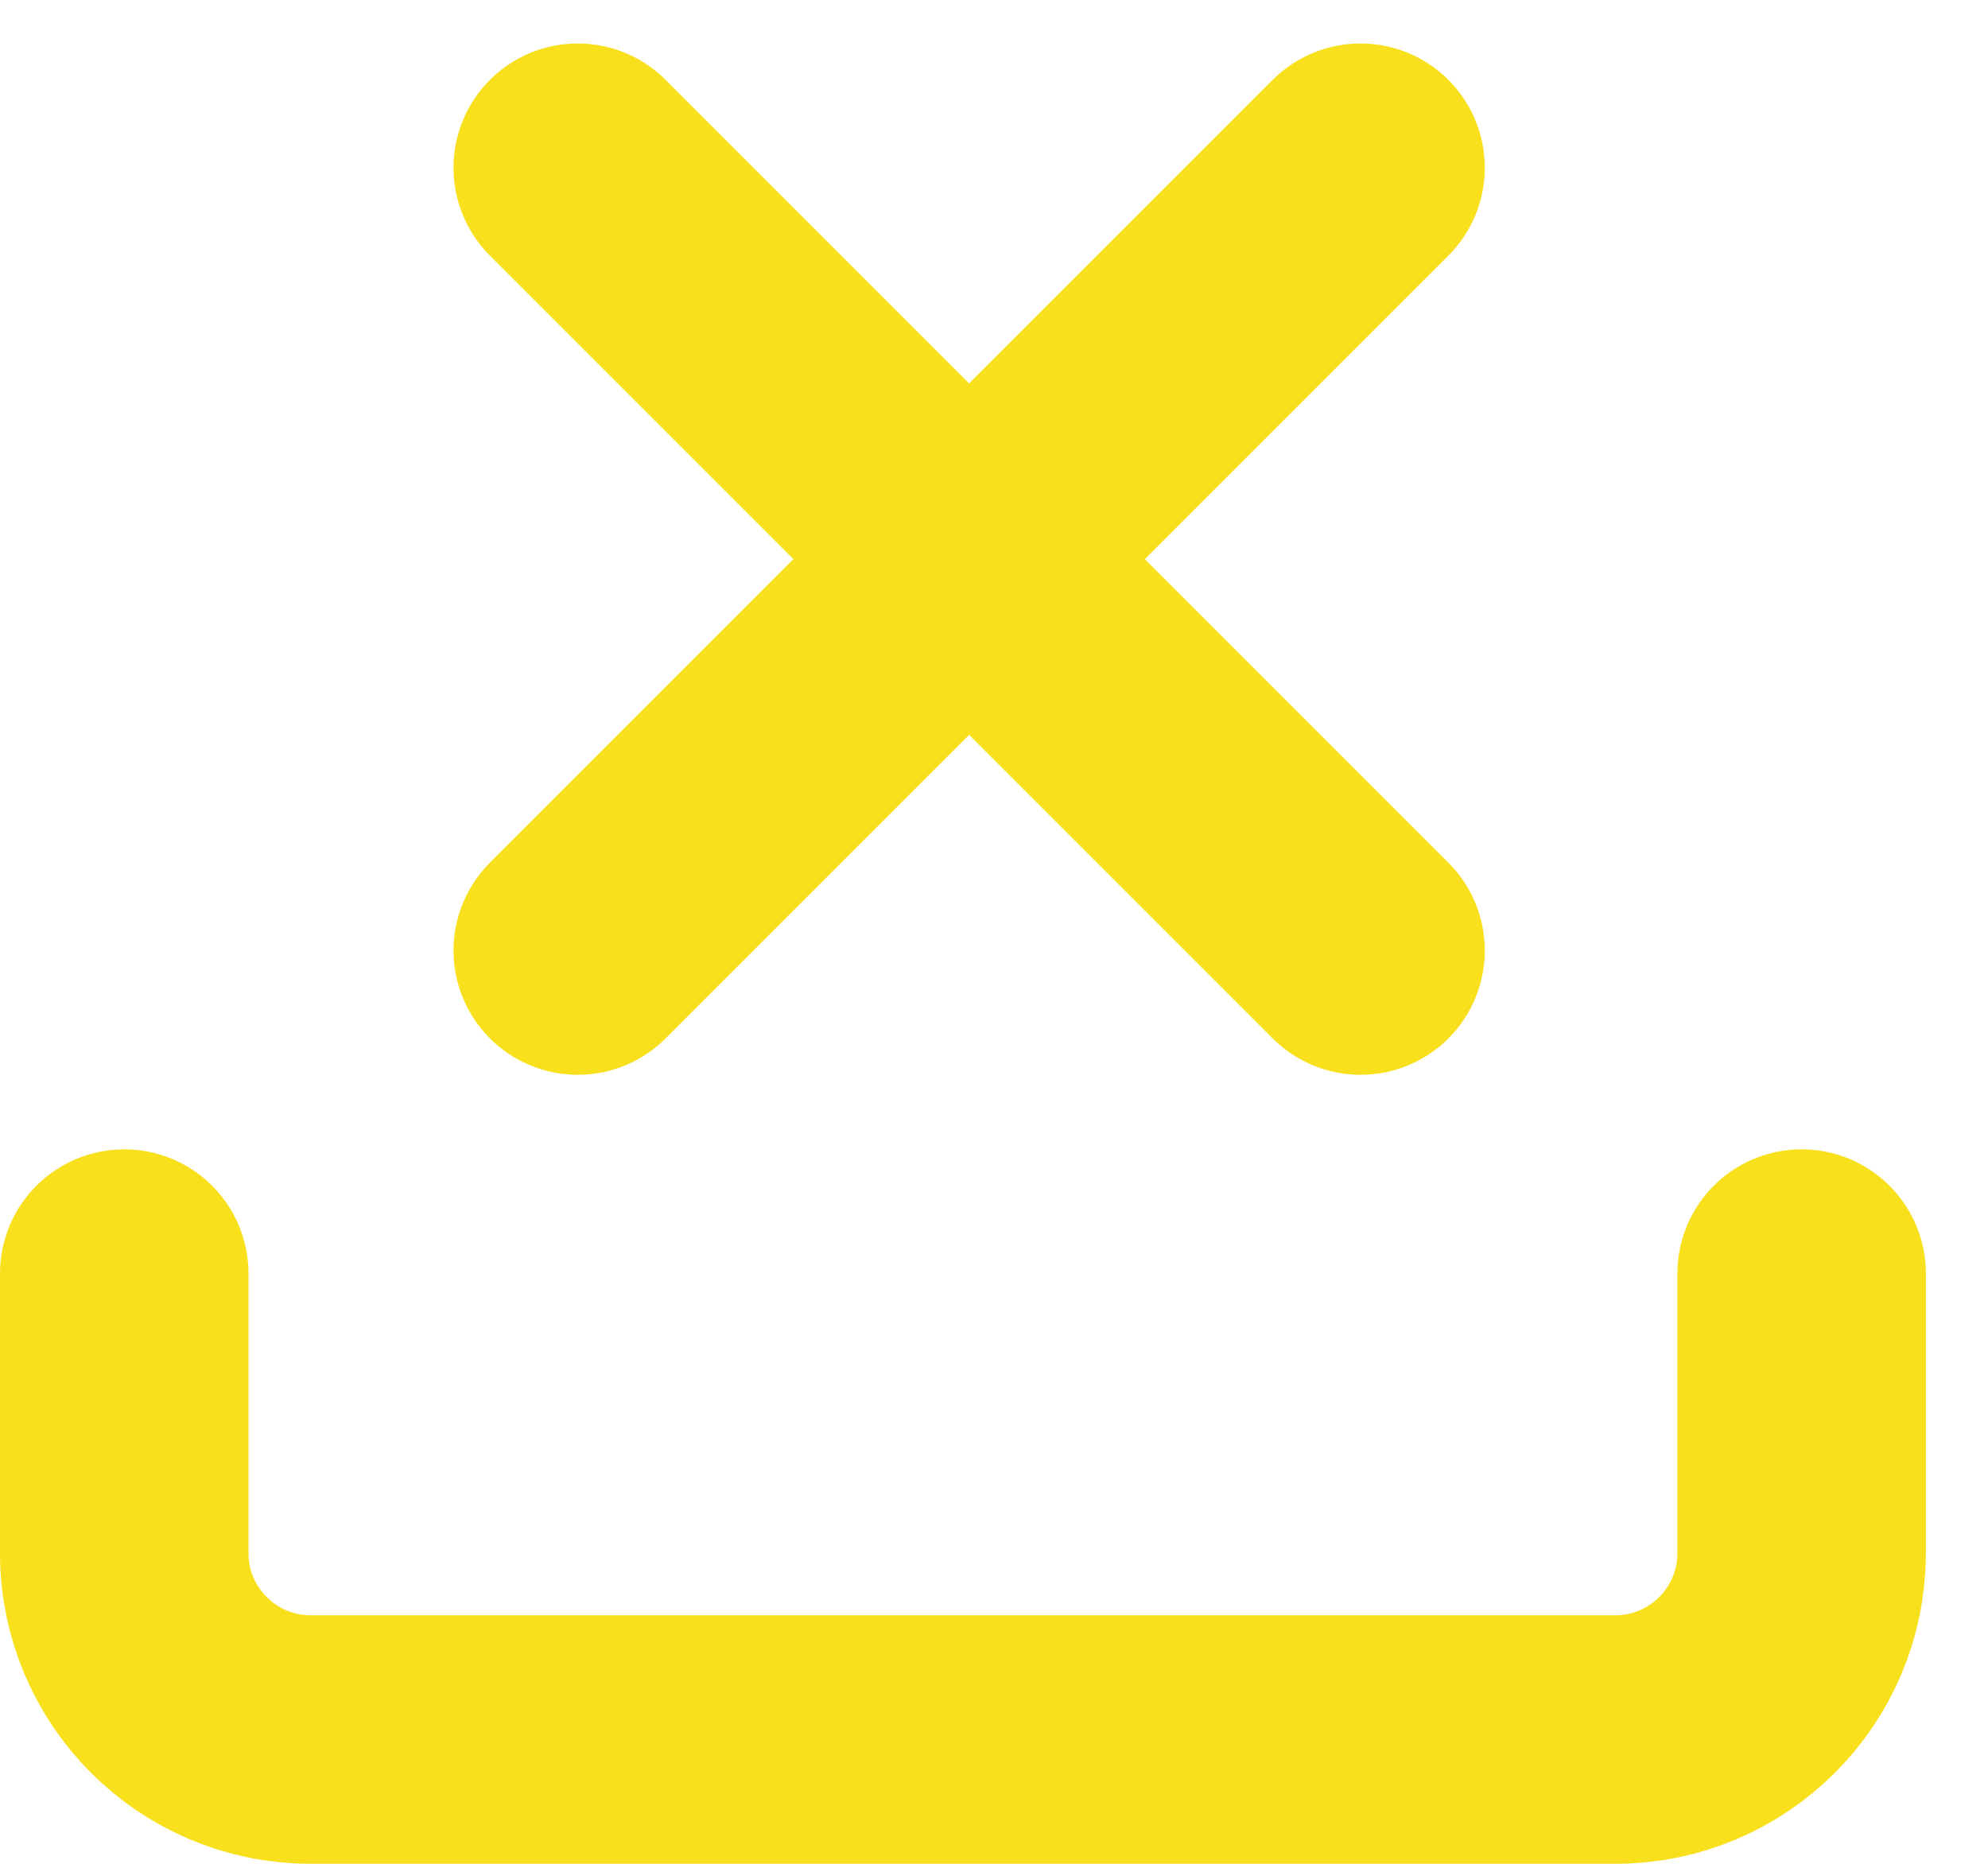
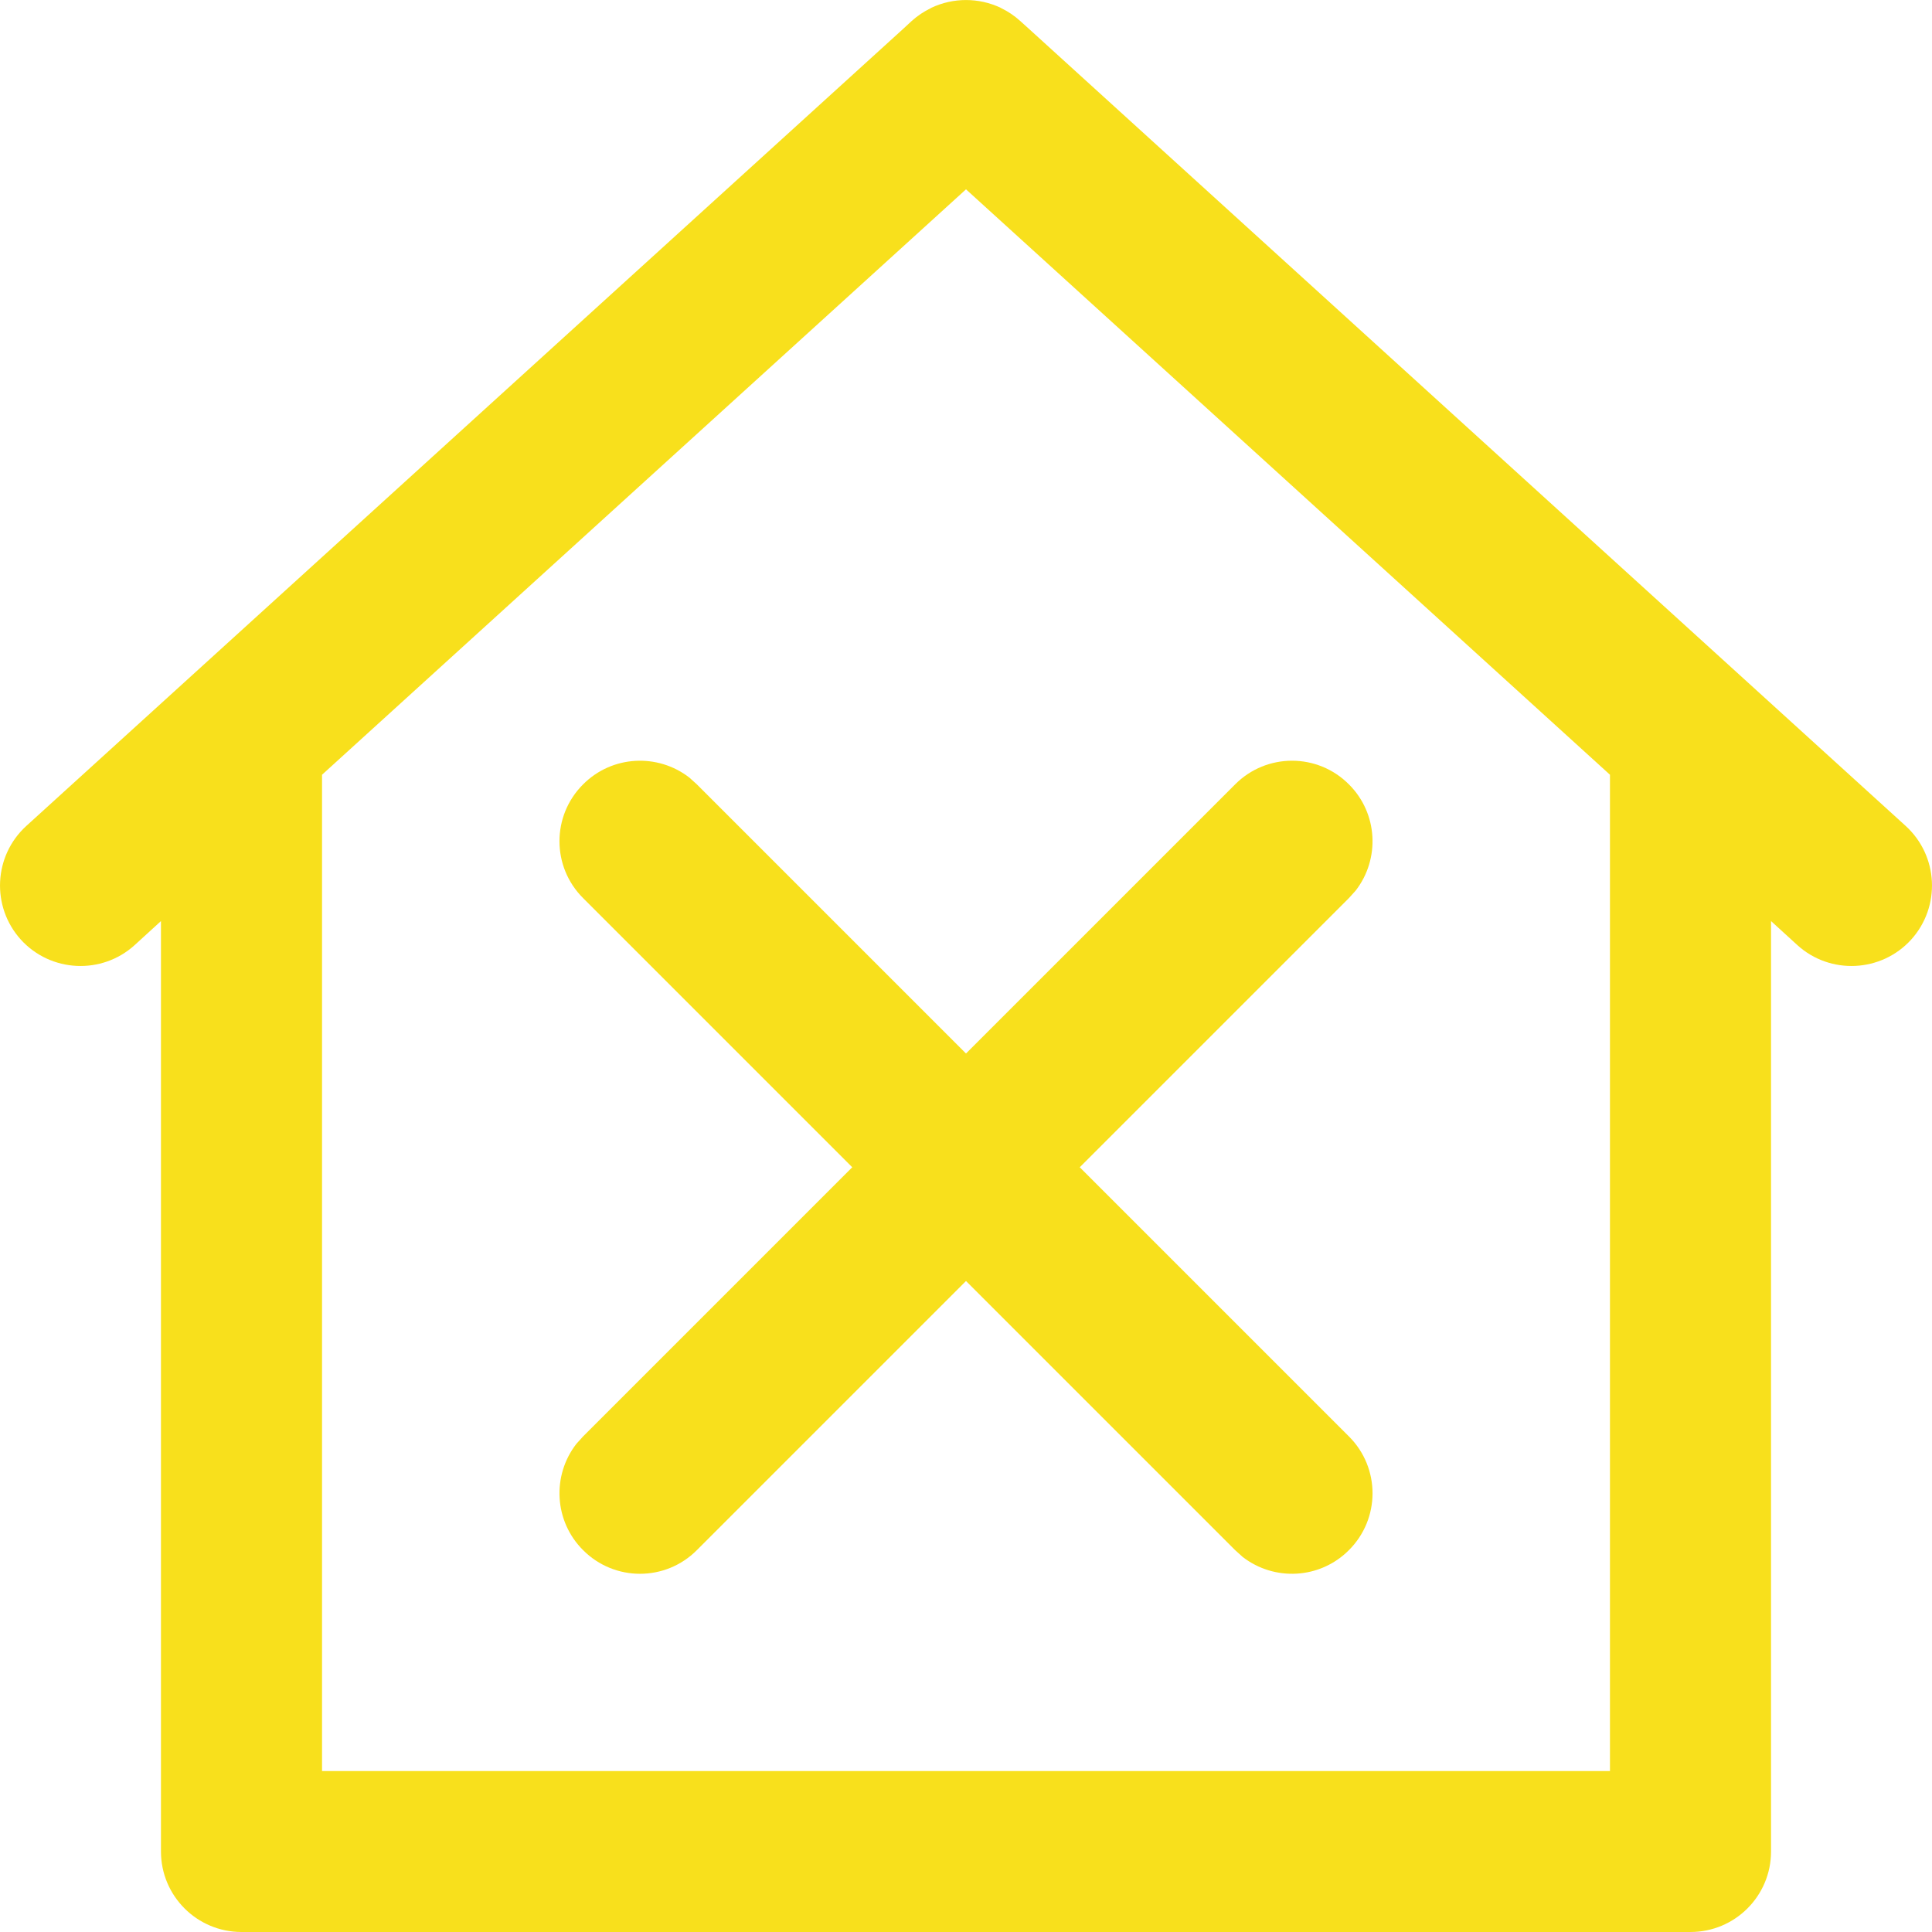
- <svg xmlns="http://www.w3.org/2000/svg" width="16px" height="15px" viewBox="0 0 16 15" version="1.1">
-   <g id="Page-1" stroke="none" stroke-width="1" fill="none" fill-rule="evenodd" stroke-linecap="round" stroke-linejoin="round">
-     <g id="Artikelliste" transform="translate(-79, -327)" stroke="#F8E01C" stroke-width="2">
-       <g id="Group" transform="translate(80, 328)">
-         <g id="download" transform="translate(0, 9)">
-           <path d="M0,0.25 L0,2.5 C0,3.328 0.672,4 1.5,4 L12,4 C12.828,4 13.5,3.328 13.5,2.5 L13.5,0.25" id="Shape" />
+ <svg xmlns="http://www.w3.org/2000/svg" width="16px" height="16px" viewBox="0 0 16 16" version="1.1">
+   <g id="Page-1" stroke="none" stroke-width="1" fill="none" fill-rule="evenodd">
+     <g id="Artikelliste" transform="translate(-79, -392)" fill="#F8E01C" fill-rule="nonzero">
+       <g id="Auf-Lager" transform="translate(79, 392)">
+         <g id="home">
+           <path d="M15.782,6.84 L8.518,0.236 L8.448,0.173 C8.401,0.13 8.348,0.095 8.293,0.068 C8.291,0.067 8.288,0.066 8.286,0.064 C8.105,-0.021 7.895,-0.021 7.714,0.064 C7.712,0.066 7.709,0.067 7.707,0.068 C7.652,0.095 7.599,0.13 7.551,0.173 L7.483,0.236 L0.218,6.84 C-0.054,7.088 -0.074,7.509 0.173,7.782 C0.421,8.054 0.843,8.074 1.115,7.827 L1.333,7.628 L1.333,15.333 C1.333,15.702 1.632,16 2,16 L5.333,16 L10.667,16 L14,16 C14.368,16 14.667,15.702 14.667,15.333 L14.667,7.628 L14.885,7.827 C15.157,8.074 15.579,8.054 15.827,7.782 C16.074,7.509 16.054,7.088 15.782,6.84 Z M13.333,14.667 L2.667,14.667 L2.667,6.416 L8,1.568 L13.333,6.416 L13.333,14.667 Z" id="Shape" />
        </g>
-         <g id="x-circle" transform="translate(3.3, 0)">
-           <line x1="6.65" y1="0.35" x2="0.35" y2="6.65" id="Shape" />
-           <line x1="0.35" y1="0.35" x2="6.65" y2="6.65" id="Shape" />
+         <g id="Group" transform="translate(4.466667, 6.666667)">
+           <g id="x-circle" transform="translate(0.533333, 0)">
+             <path d="M5.229,-0.171 C5.489,-0.432 5.911,-0.432 6.171,-0.171 C6.412,0.069 6.43,0.447 6.227,0.709 L6.171,0.771 L0.771,6.171 C0.511,6.432 0.089,6.432 -0.171,6.171 C-0.412,5.931 -0.43,5.553 -0.227,5.291 L-0.171,5.229 L5.229,-0.171 Z" id="Shape" />
+             <path d="M-0.171,-0.171 C0.069,-0.412 0.447,-0.43 0.709,-0.227 L0.771,-0.171 L6.171,5.229 C6.432,5.489 6.432,5.911 6.171,6.171 C5.931,6.412 5.553,6.43 5.291,6.227 L5.229,6.171 L-0.171,0.771 C-0.432,0.511 -0.432,0.089 -0.171,-0.171 Z" id="Shape" />
+           </g>
        </g>
      </g>
    </g>
  </g>
</svg>
